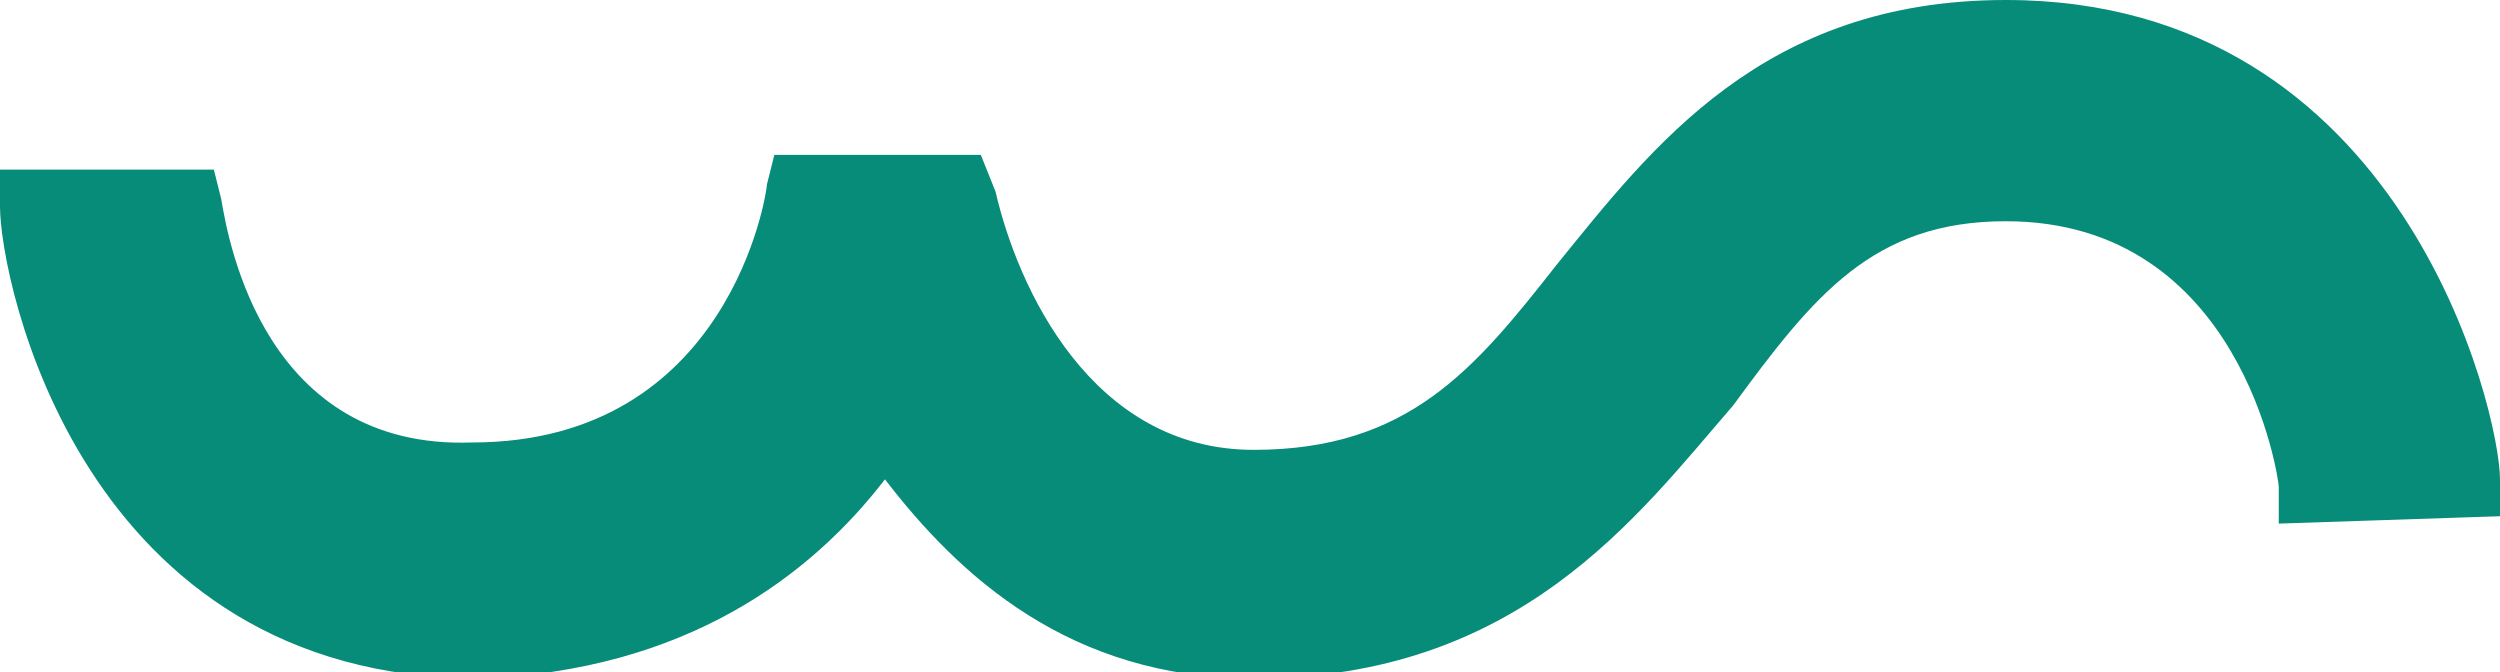
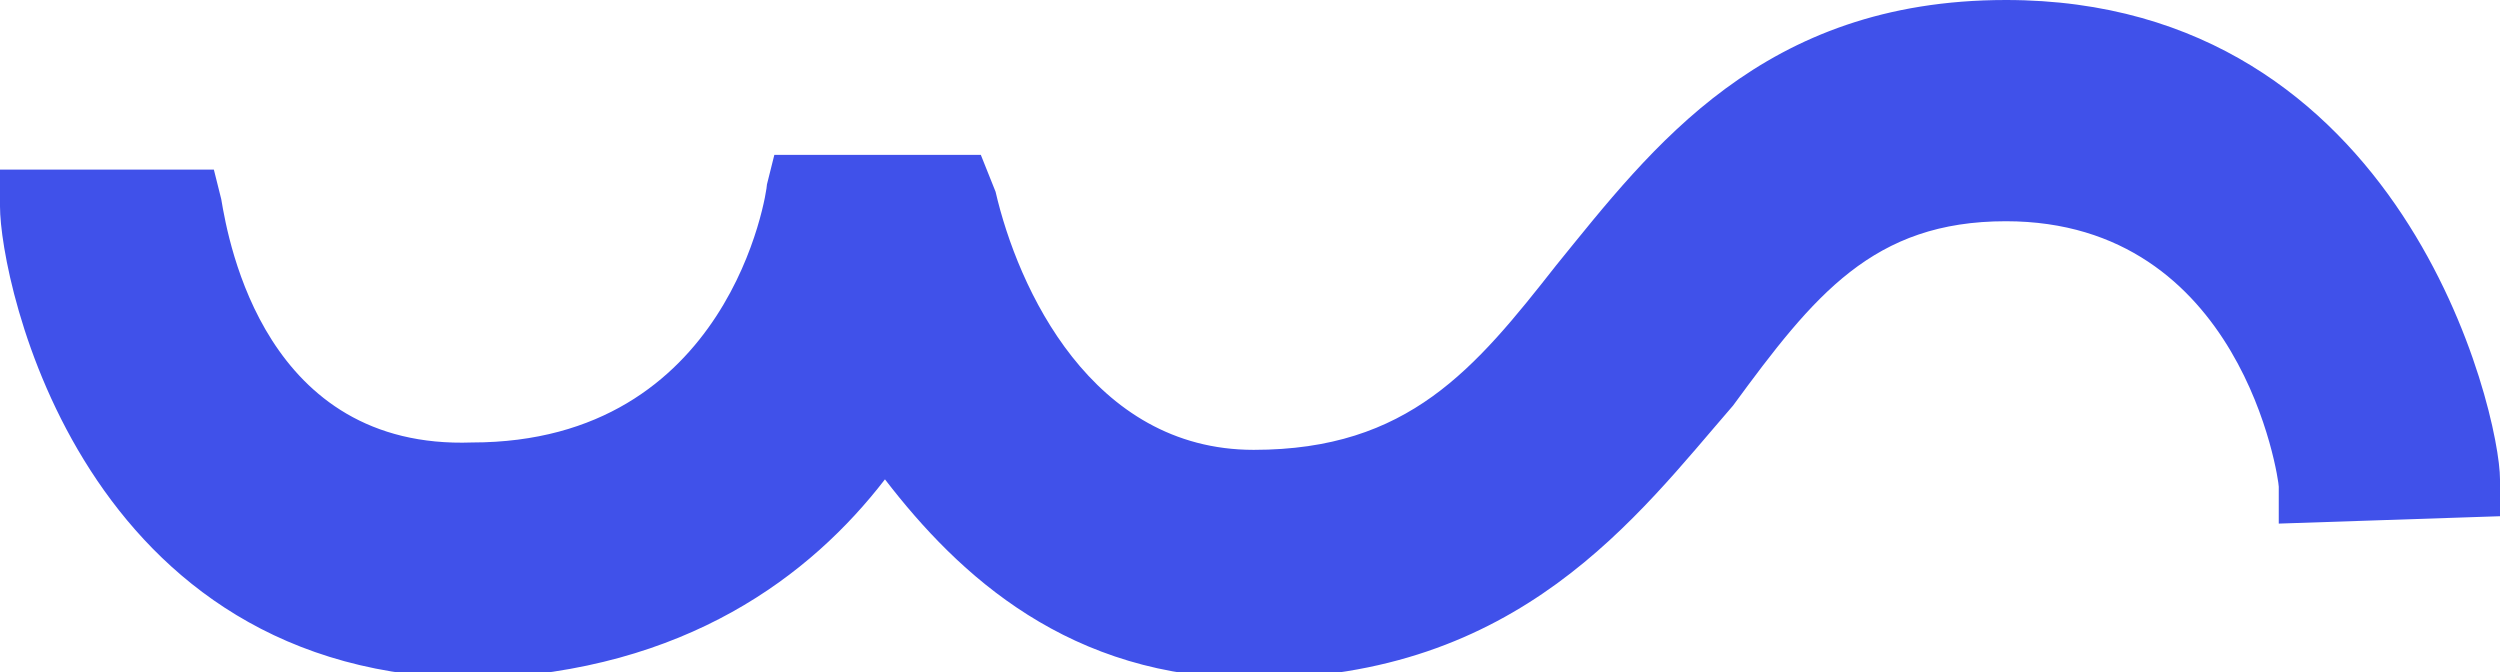
<svg xmlns="http://www.w3.org/2000/svg" version="1.1" id="Calque_1" x="0px" y="0px" viewBox="0 0 33.9 9.1" style="enable-background:new 0 0 33.9 9.1;" xml:space="preserve">
  <style type="text/css">
- 	.st0{fill:#088C7A;}
+ 	.st0{fill:#4051EA;}
</style>
  <path class="st0" d="M12,6.5c1,1.3,2.5,2.7,5,2.7c3.6,0,5.2-2.2,6.5-3.7C24.6,4,25.4,3,27.2,3c3.2,0,3.7,3.5,3.7,3.6l0,0.5l3-0.1  V6.5c0-0.9-1.3-6.5-6.7-6.5c-3.3,0-4.8,2-6.1,3.6C20,5,19.1,6.1,17,6.1c-2.2,0-3.2-2.2-3.5-3.5l-0.2-0.5l-2.8,0l-0.1,0.4  c0,0.1-0.5,3.5-4,3.5C3.6,6.1,3.1,3.3,3,2.7L2.9,2.3H0l0,0.5c0,1,1.1,6.4,6.5,6.4C9.3,9.1,11,7.8,12,6.5z" />
</svg>
